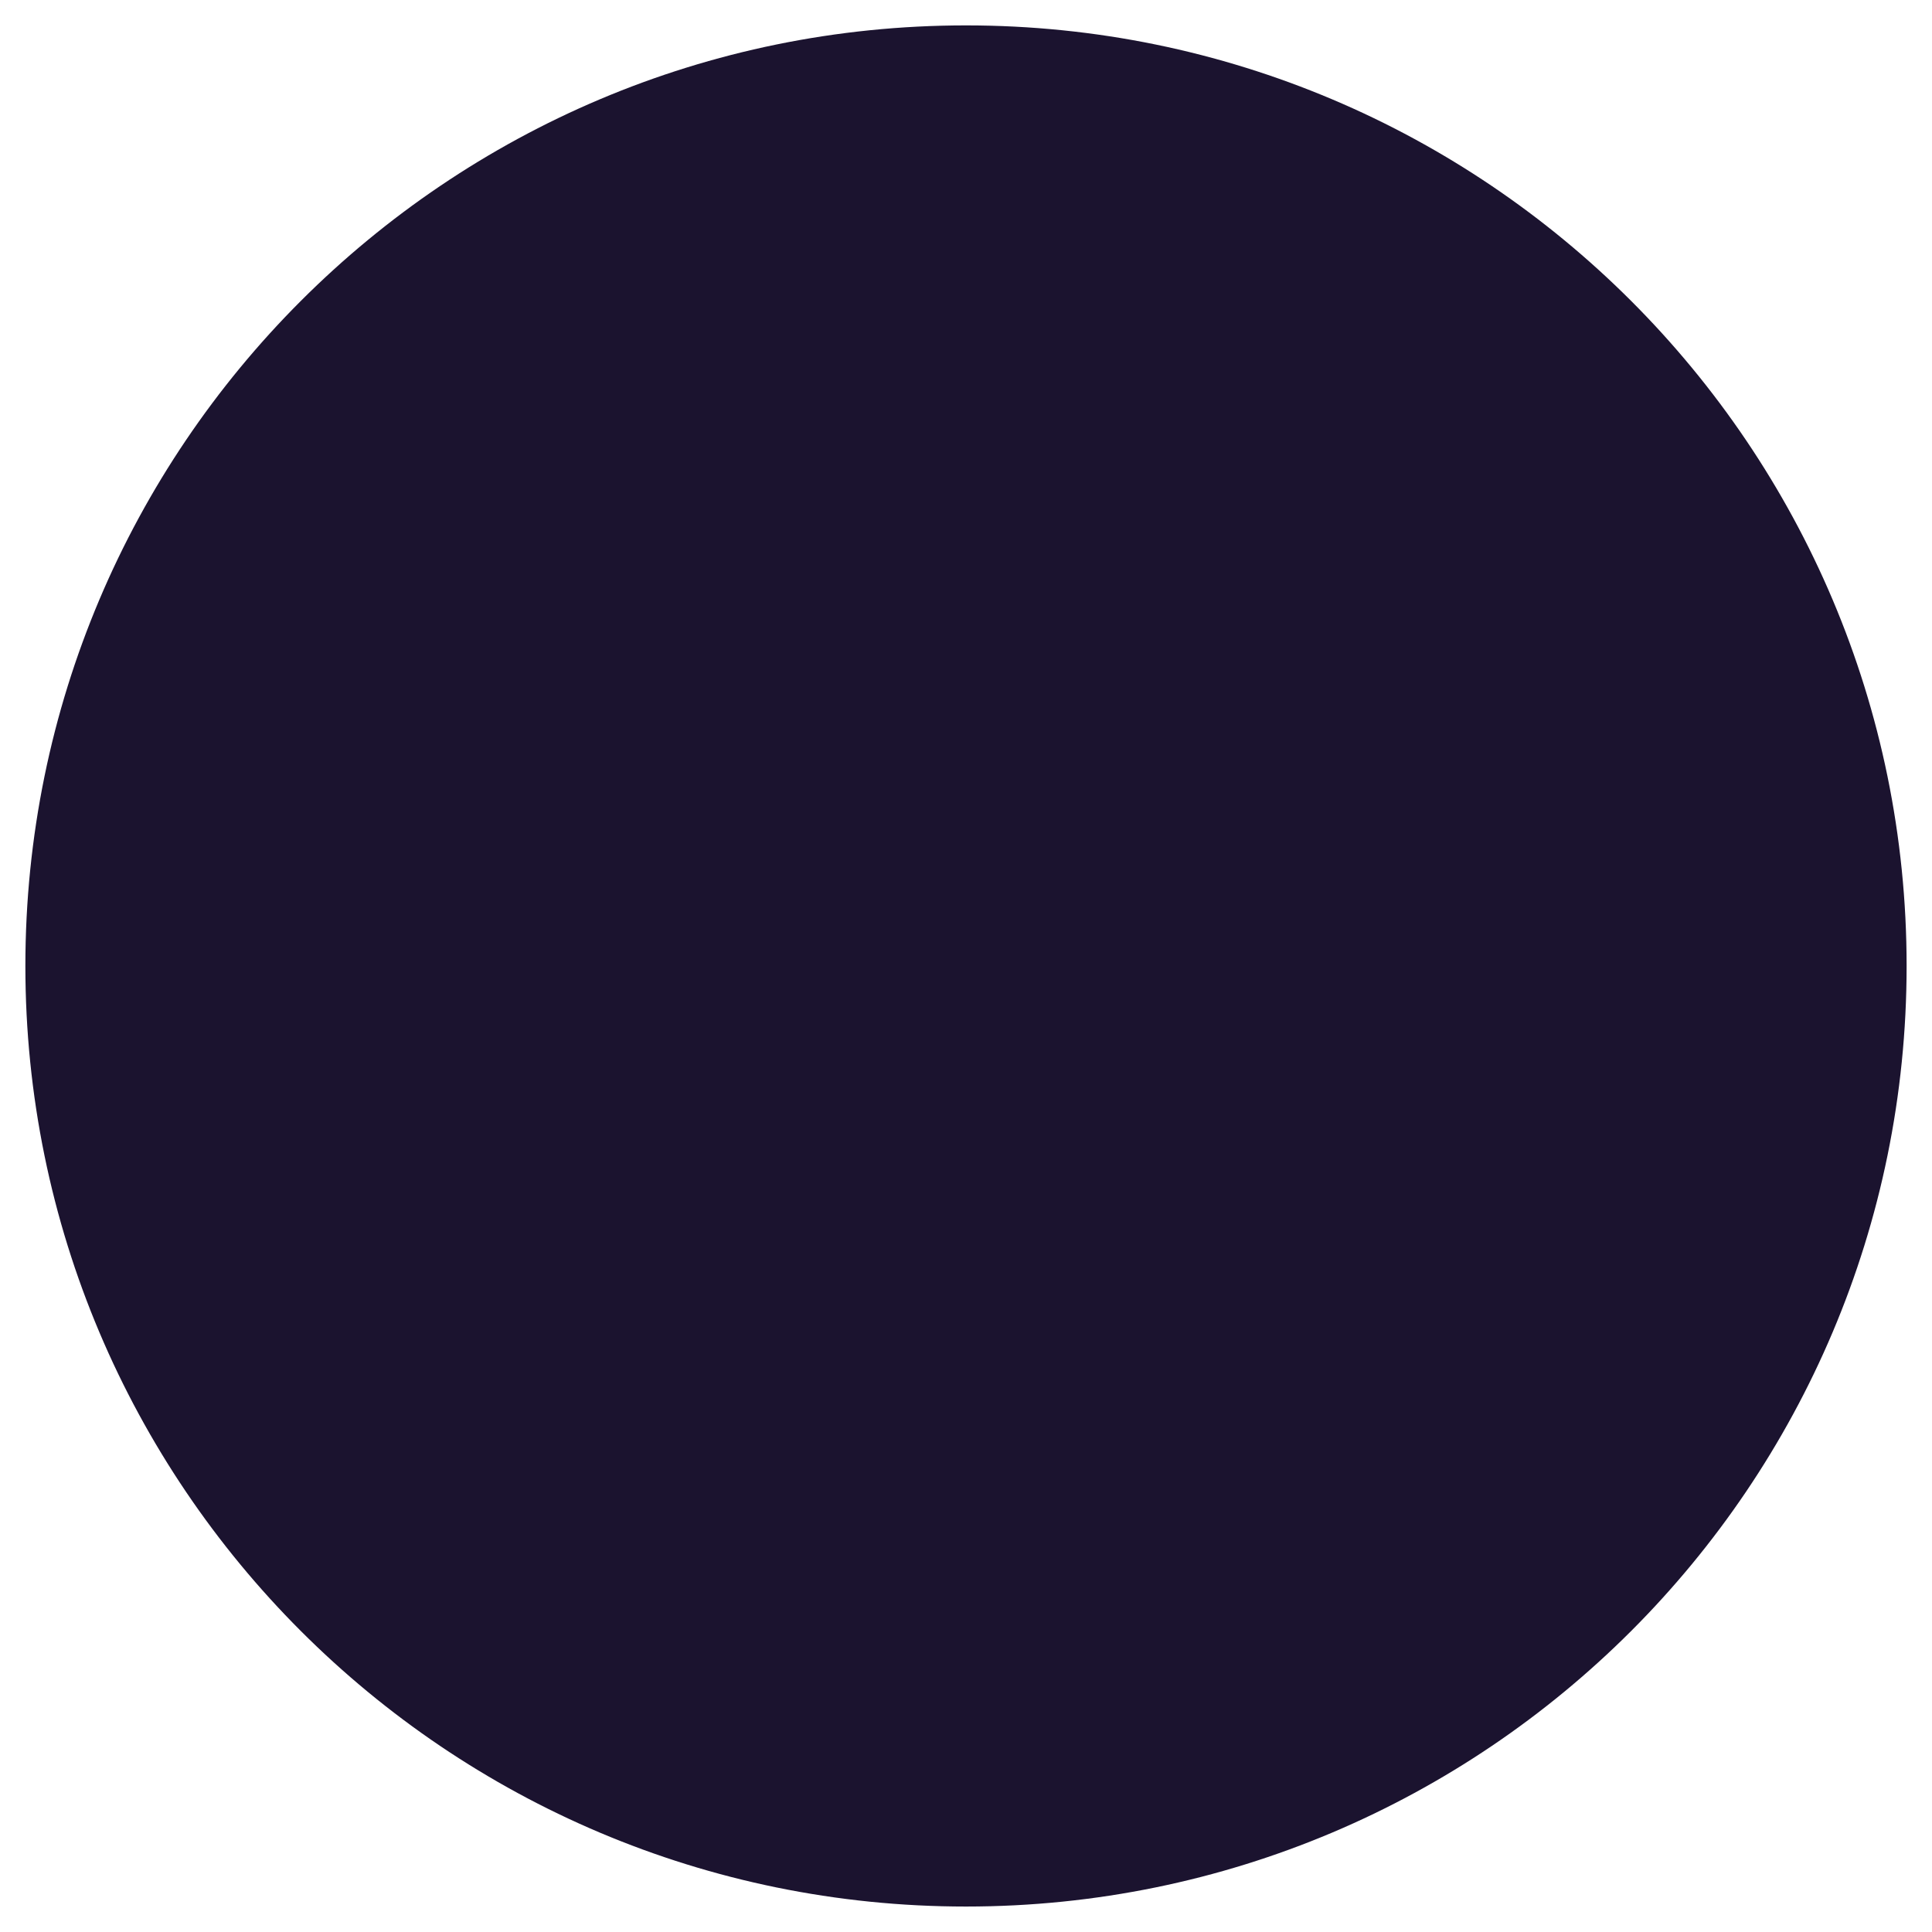
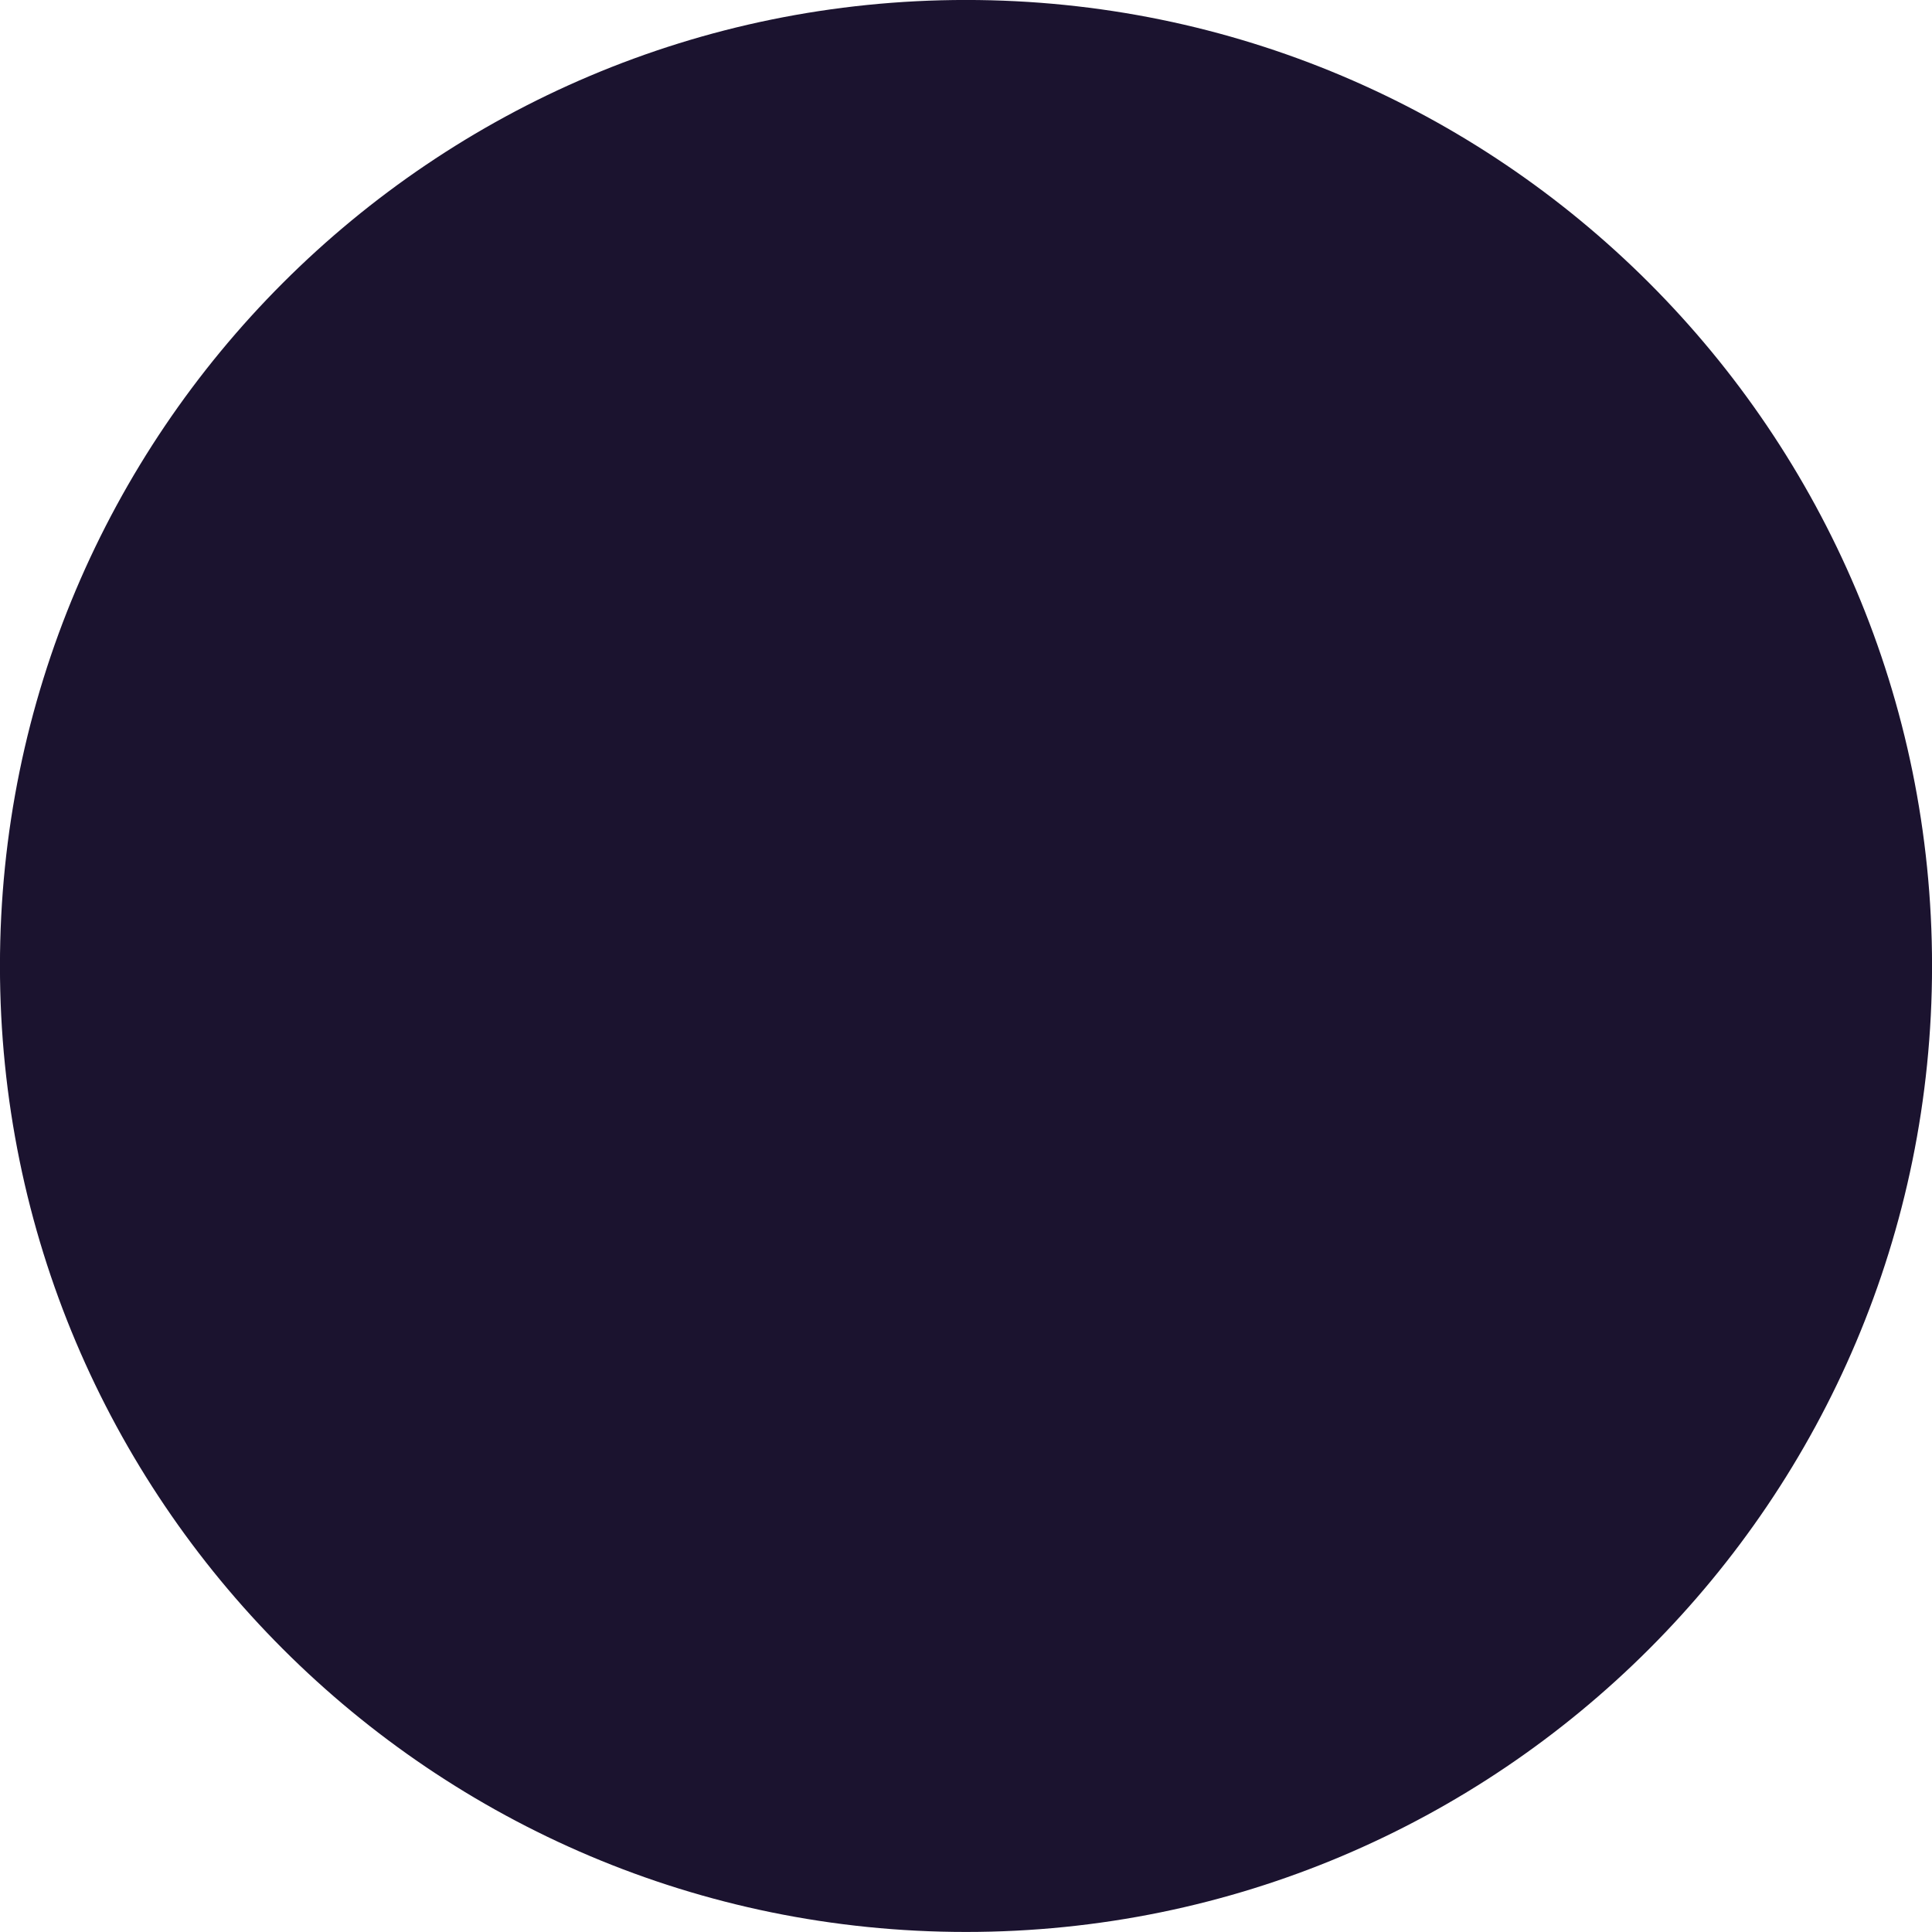
- <svg xmlns="http://www.w3.org/2000/svg" width="100%" height="100%" viewBox="0 0 38 38" version="1.1" xml:space="preserve" style="fill-rule:evenodd;clip-rule:evenodd;stroke-linejoin:round;stroke-miterlimit:1.414;">
-   <g transform="matrix(1.69297,0,0,1.49821,-9.41154,-13.3605)">
+ <svg xmlns="http://www.w3.org/2000/svg" width="100%" height="100%" viewBox="0 0 34 34" version="1.1" xml:space="preserve" style="fill-rule:evenodd;clip-rule:evenodd;stroke-linejoin:round;stroke-miterlimit:1.414;">
+   <g transform="matrix(1.55571,0,0,1.37673,-9.1079,-12.7367)">
    <g id="Layer-1">
      <ellipse cx="16.782" cy="21.599" rx="10.928" ry="12.348" style="fill:rgb(27,19,47);" />
    </g>
  </g>
</svg>
